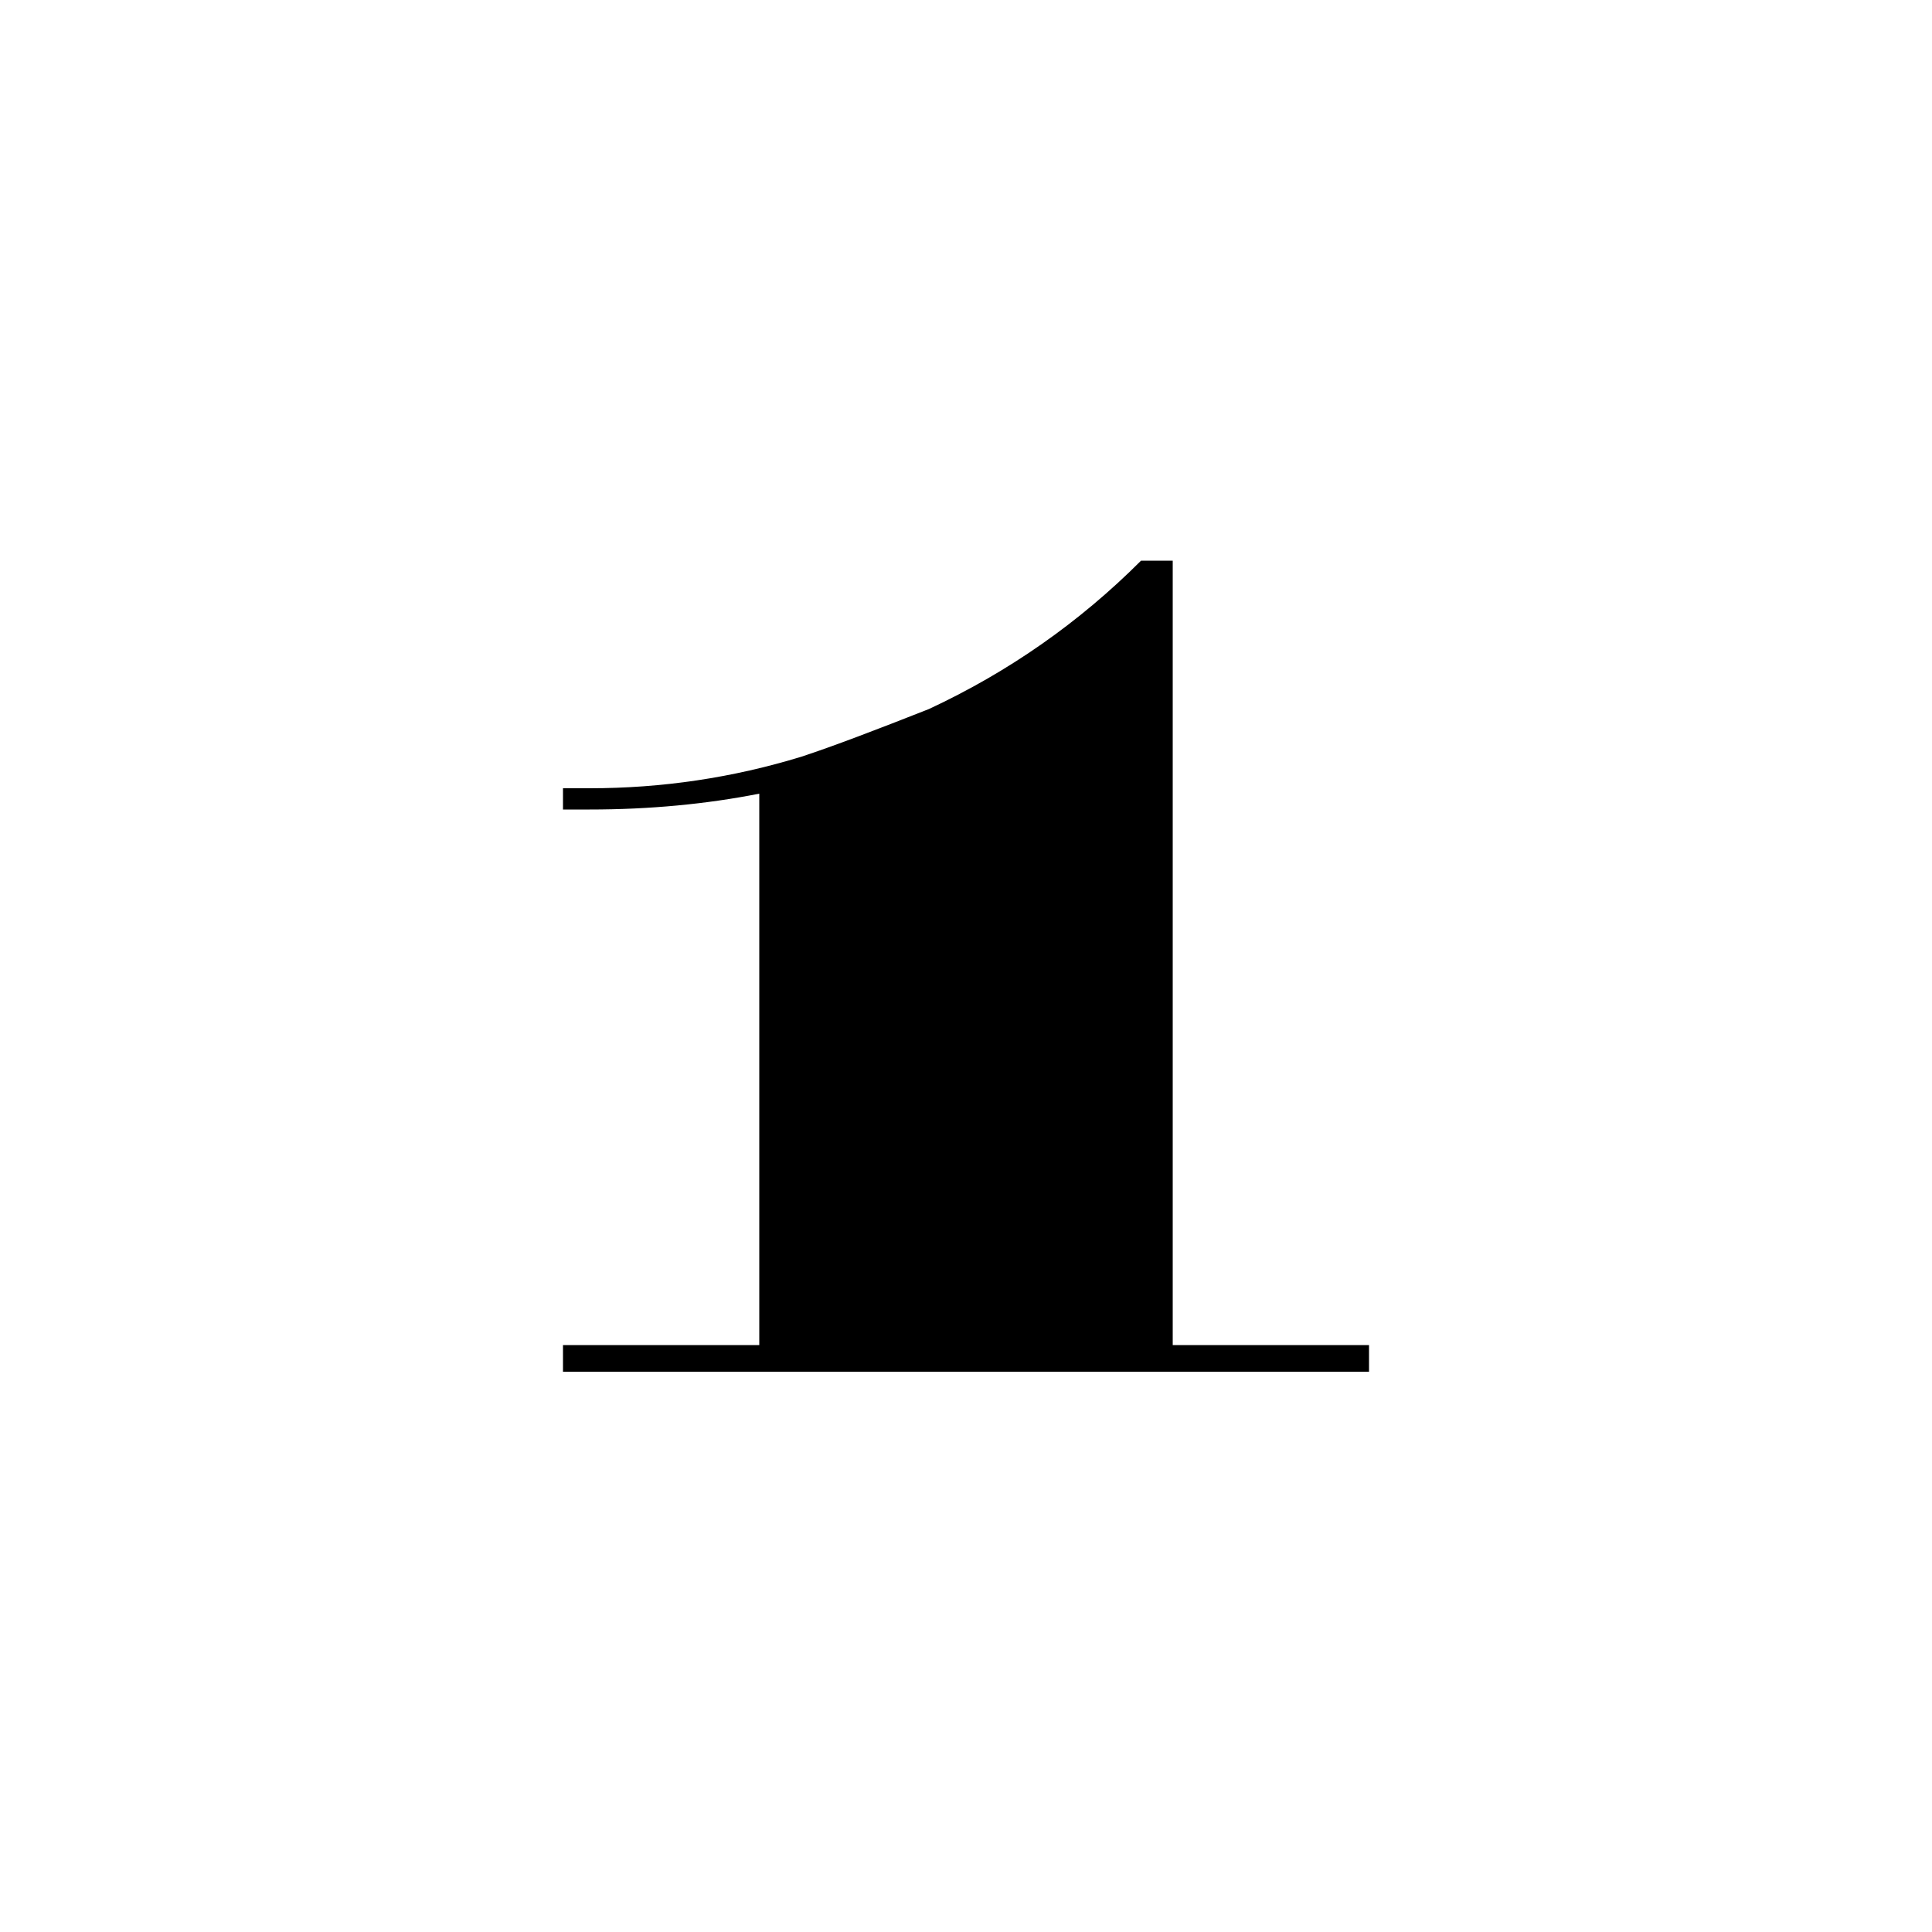
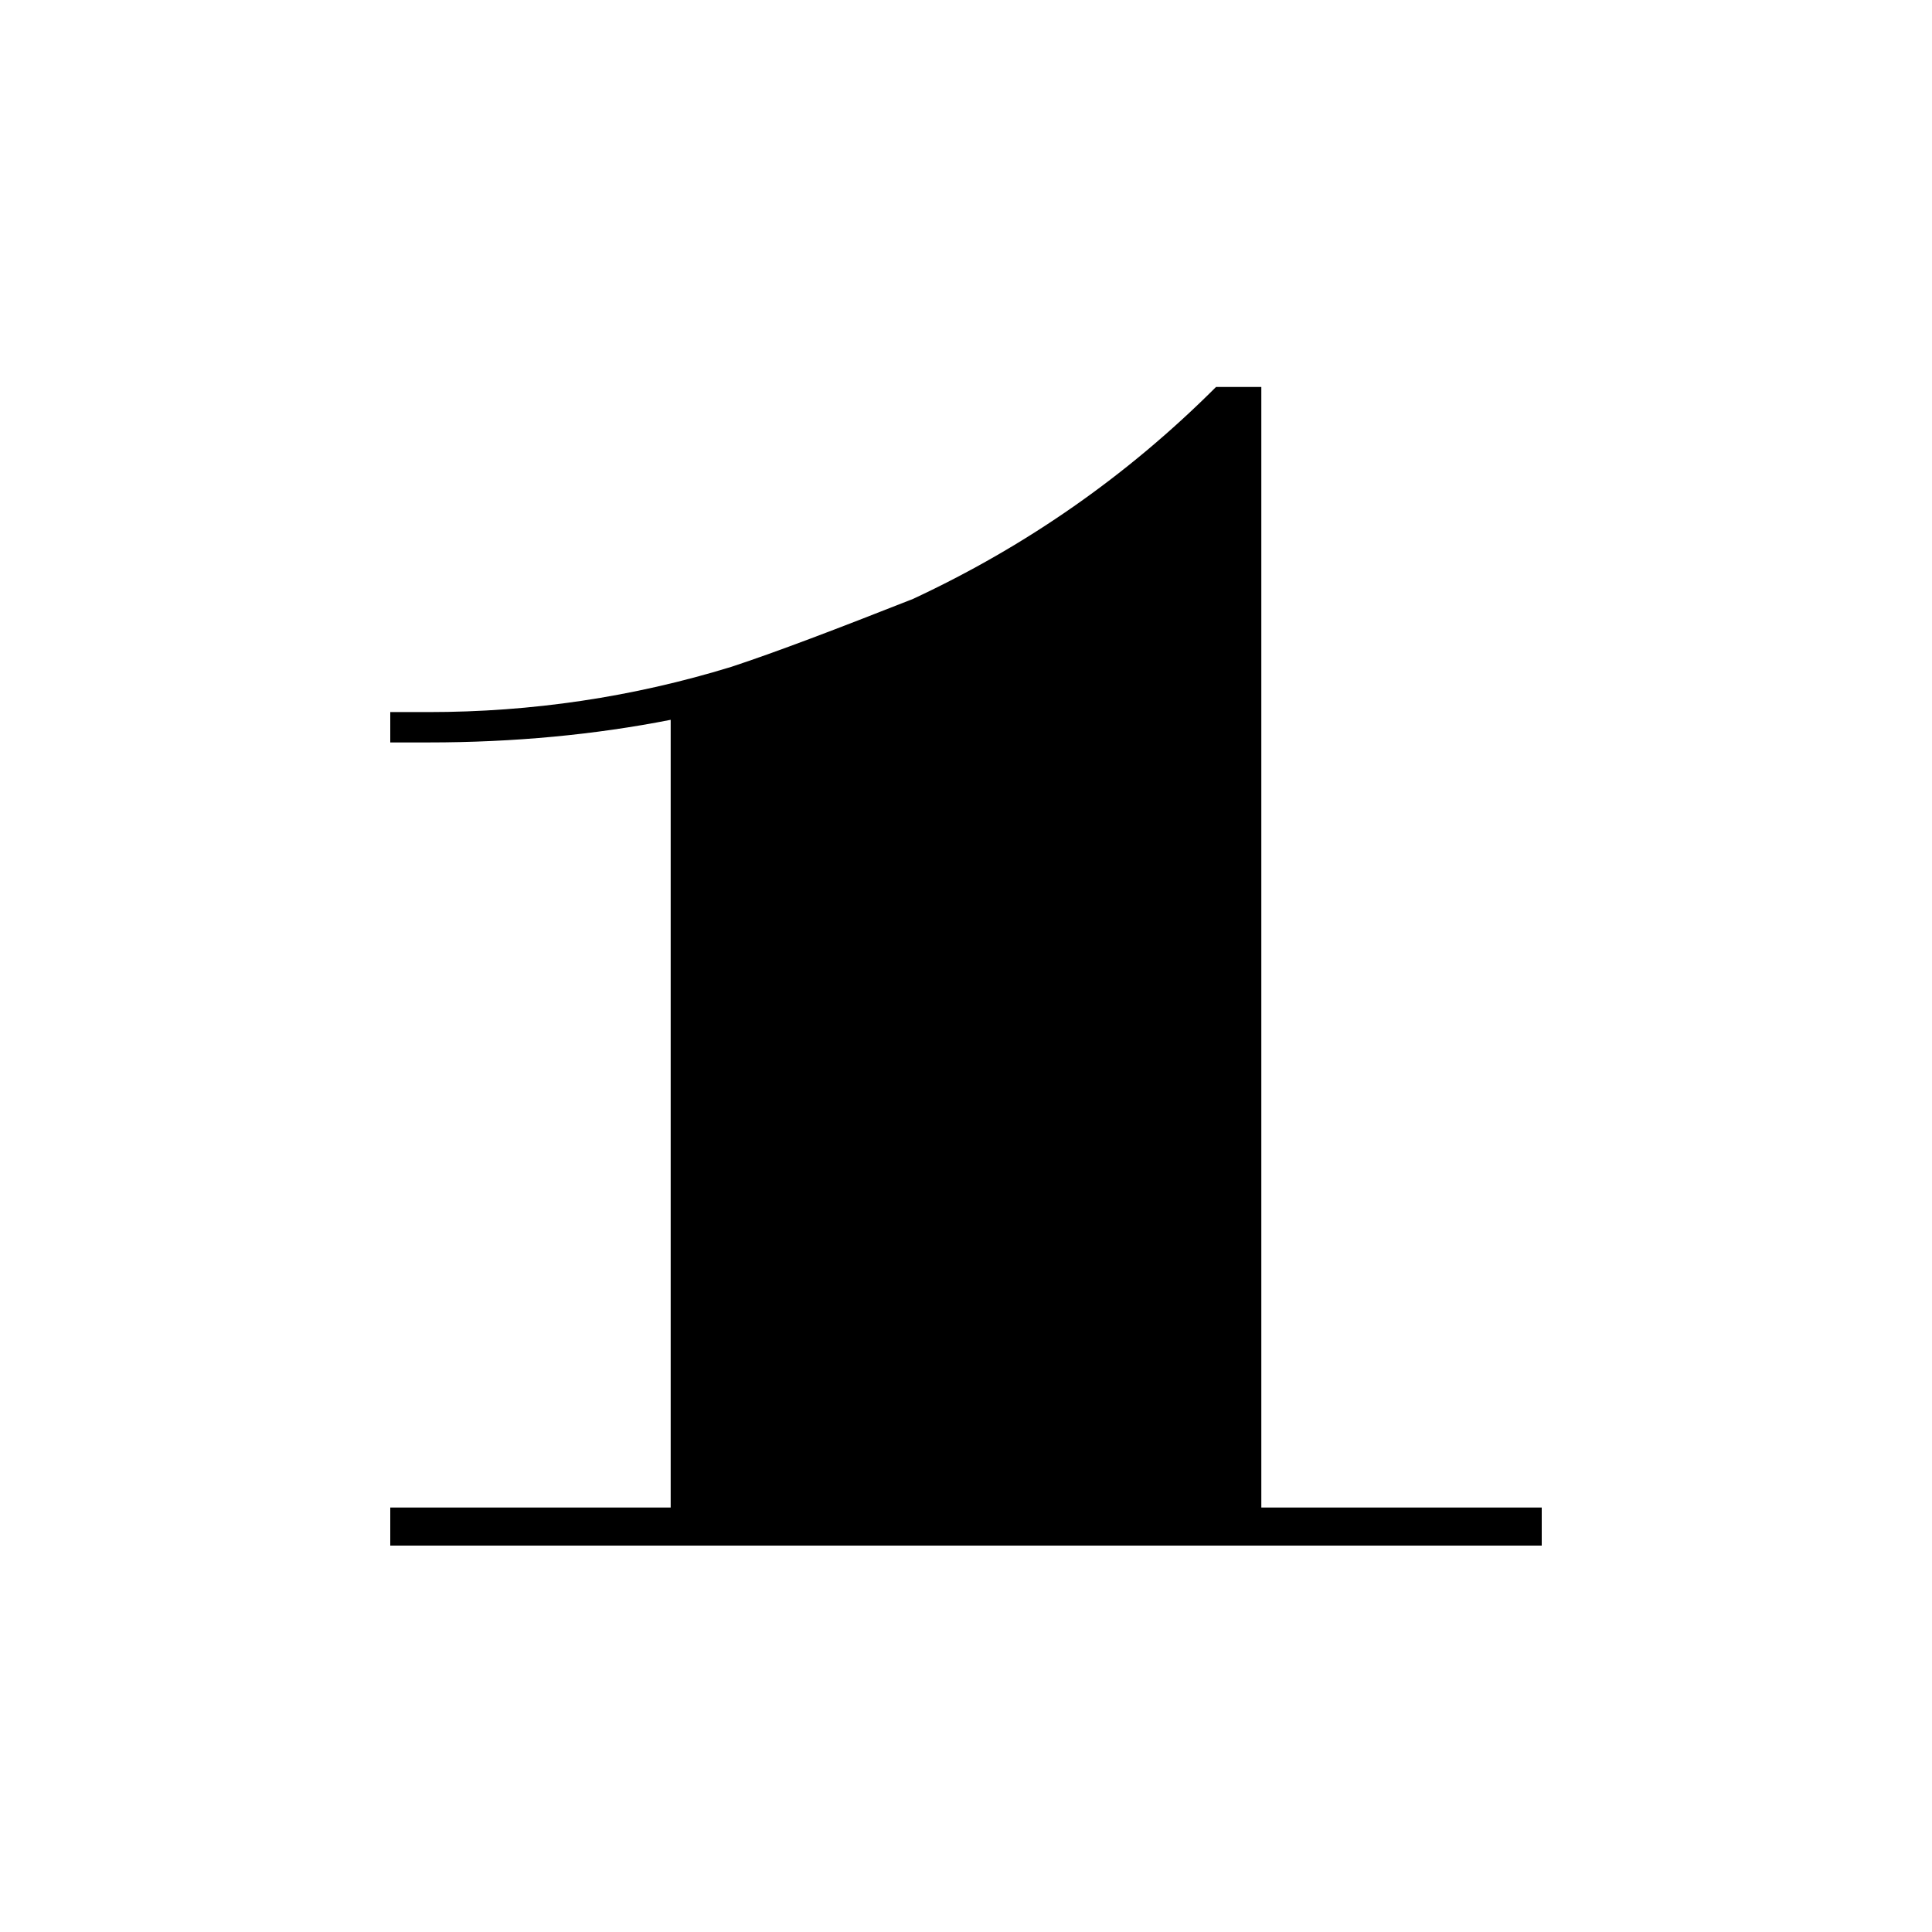
- <svg xmlns="http://www.w3.org/2000/svg" id="Layer_1" viewBox="0 0 500 500">
+ <svg xmlns="http://www.w3.org/2000/svg" id="Layer_1" viewBox="-70 132 350 350">
  <g id="XMLID_9_">
-     <path id="XMLID_10_" class="st0" d="M303.5 145.1v203h50.8v6.9H145.7v-6.9h50.8V205.4c-13.7 2.7-28.4 4.1-43.9 4.1h-6.9V204h6.9c18.7 0 37-2.7 54.9-8.2 8.2-2.7 19.2-6.9 32.9-12.3 20.6-9.6 38.9-22.4 54.9-38.4h8.2z" />
+     <path id="XMLID_10_" d="M158.5 202.1v203h50.8v6.9H.7v-6.9h50.8V262.4c-13.7 2.7-28.4 4.1-43.9 4.1H.7V261h6.9c18.7 0 37-2.7 54.9-8.2 8.2-2.7 19.2-6.9 32.9-12.3 20.6-9.6 38.9-22.4 54.9-38.4h8.2z" class="st0" />
  </g>
</svg>
